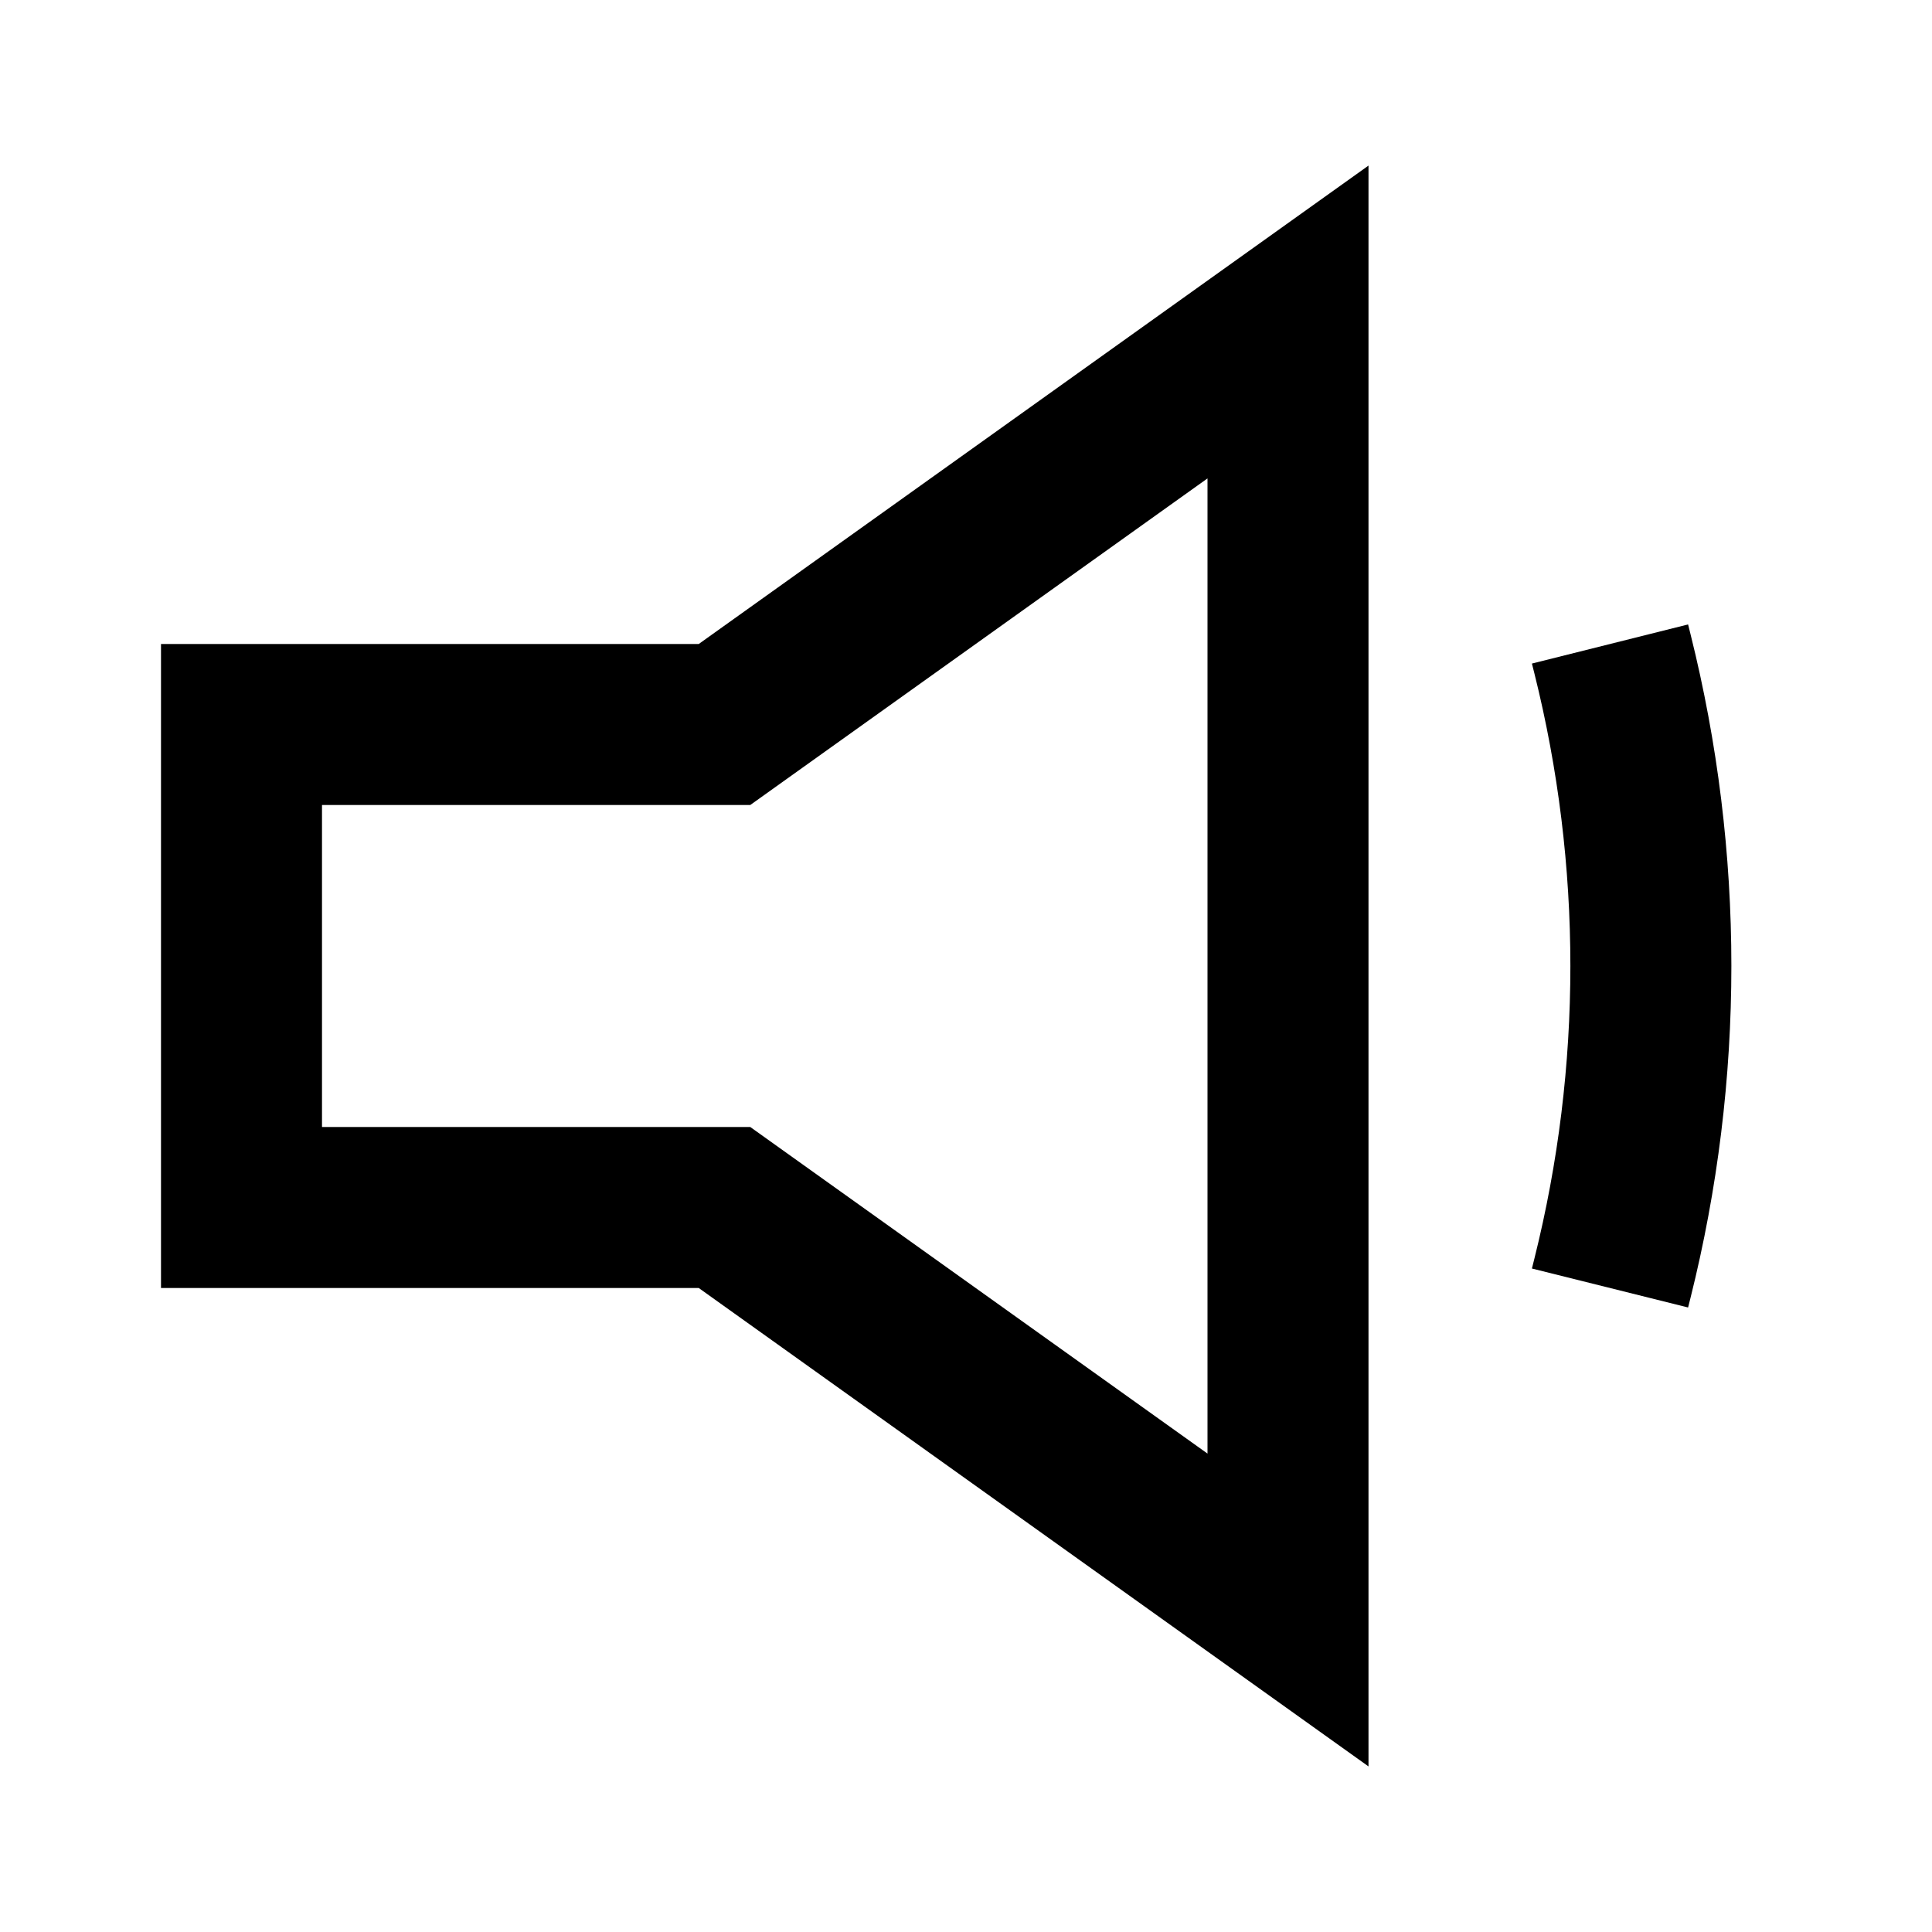
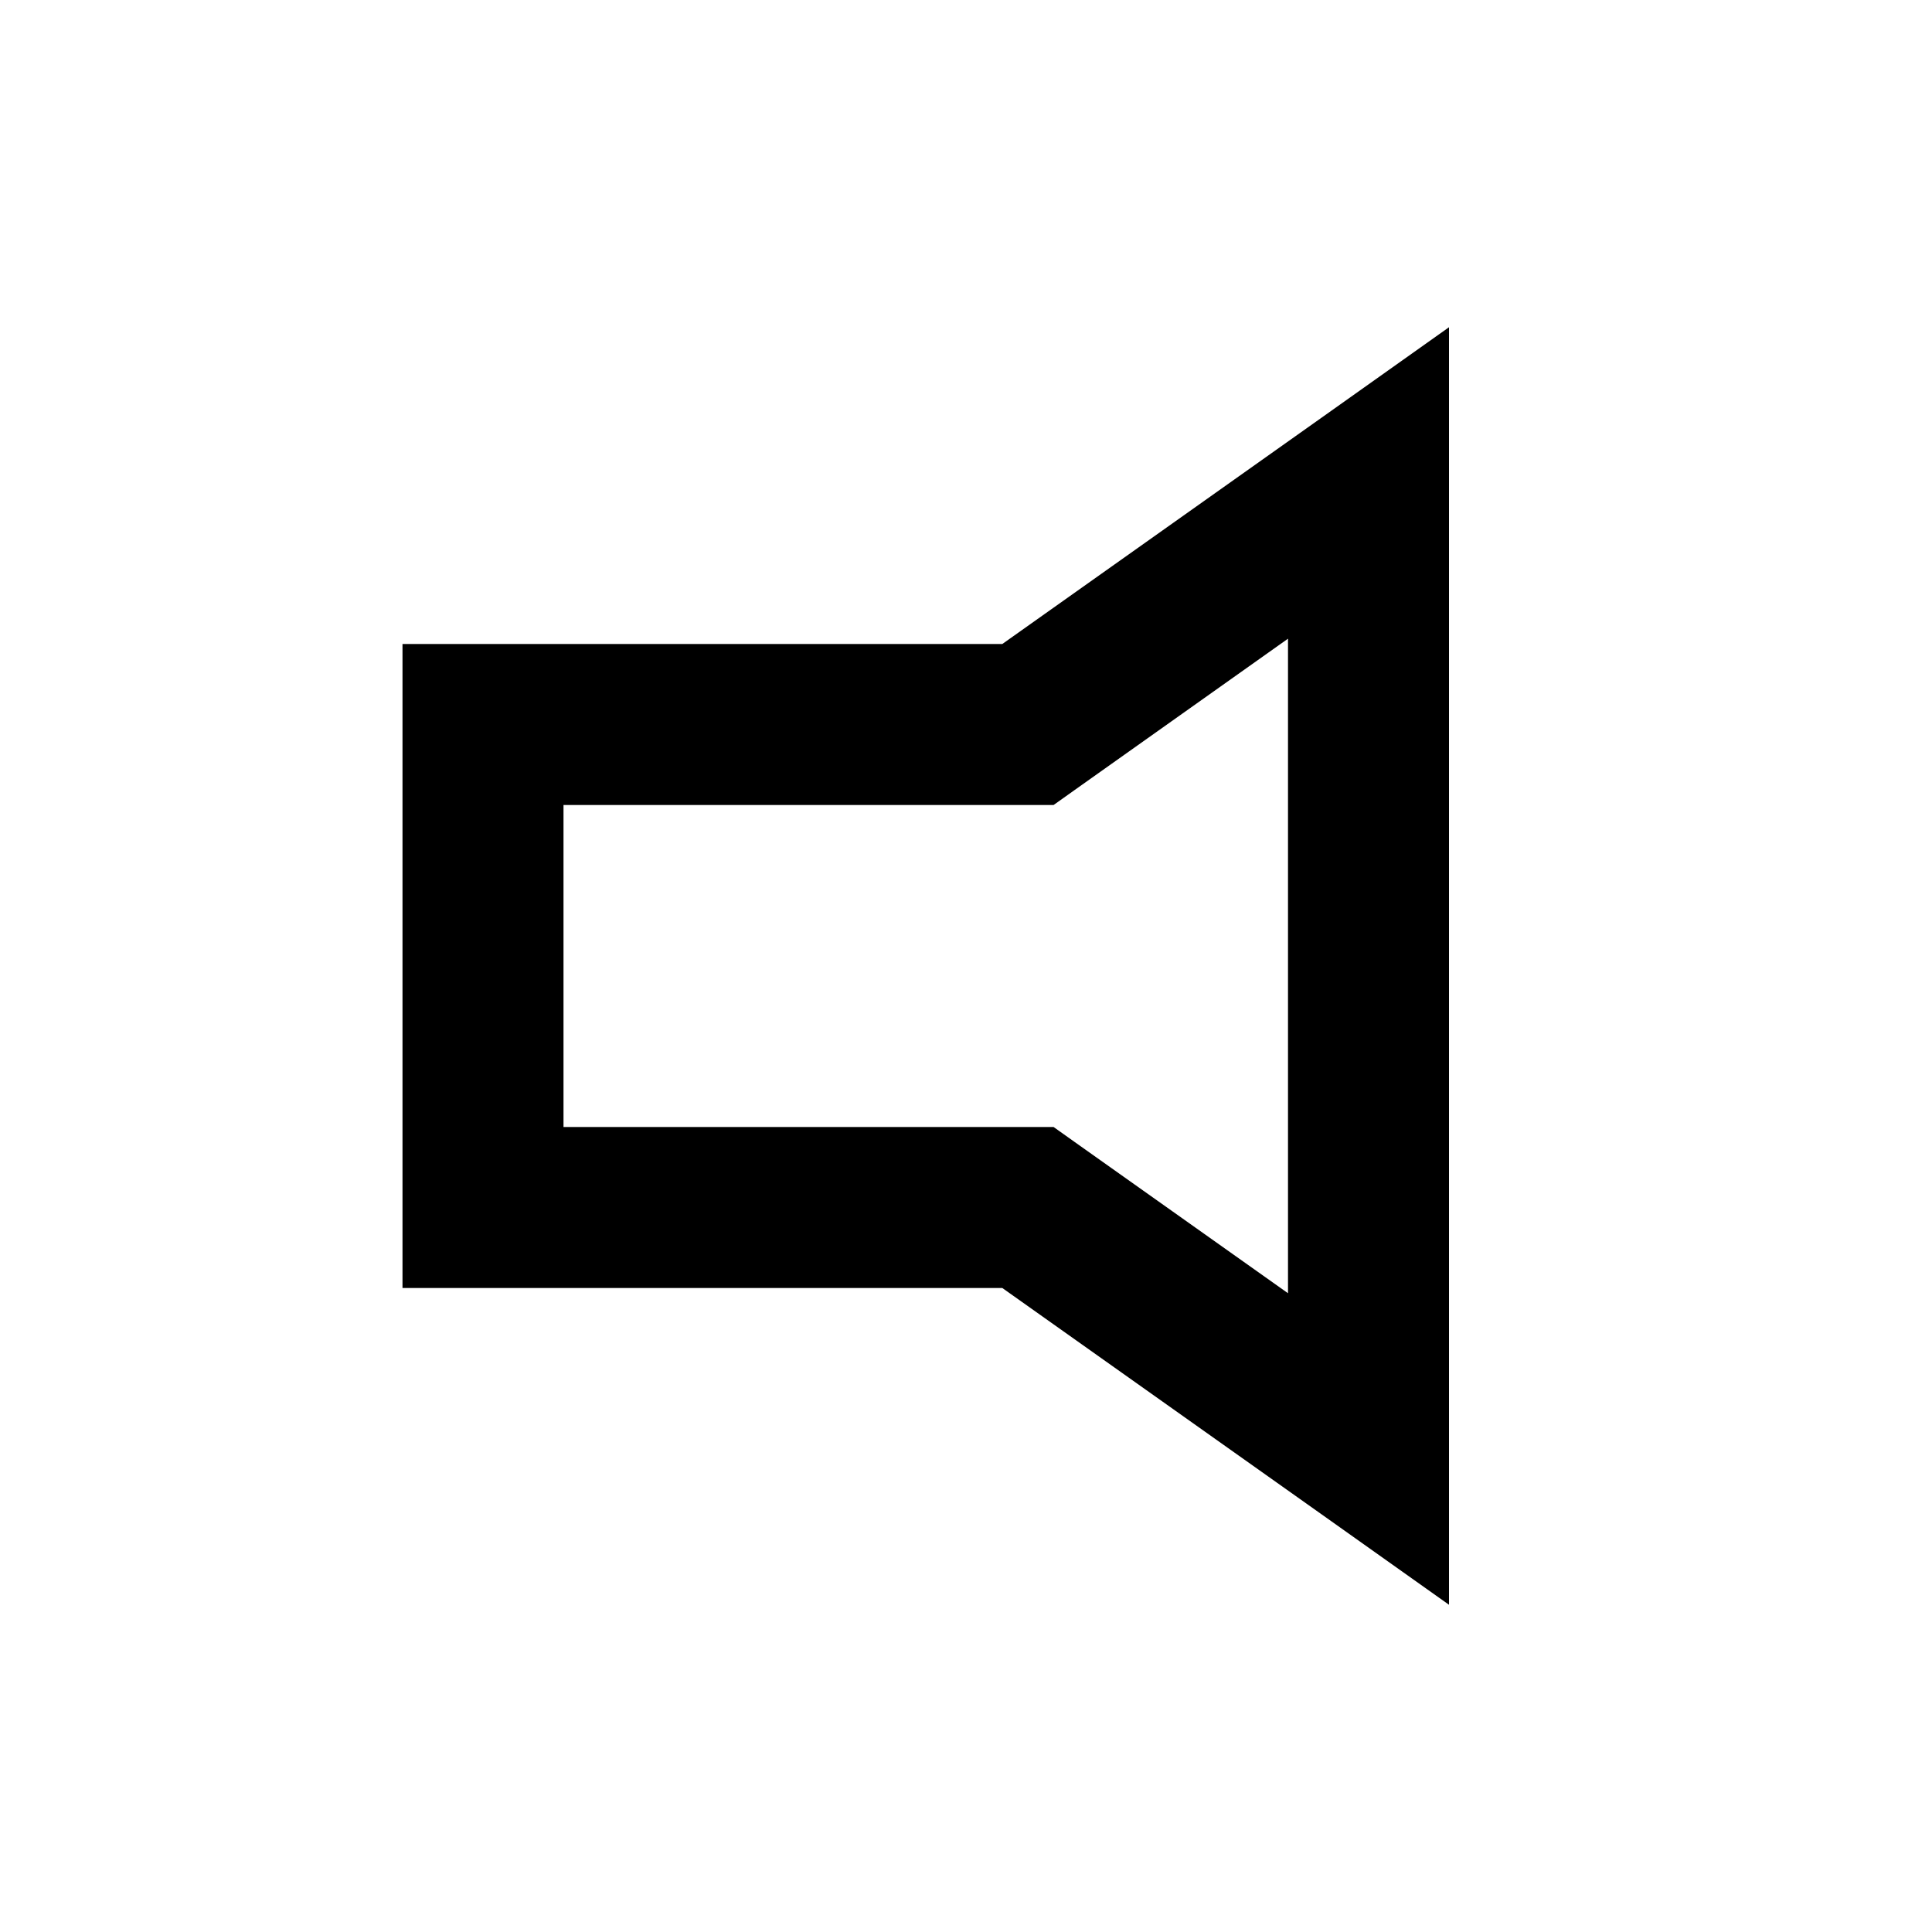
<svg xmlns="http://www.w3.org/2000/svg" width="24" height="24" viewBox="0 0 24 24" fill="none">
-   <path fill-rule="evenodd" clip-rule="evenodd" d="M8.68 8L17 2.057V21.943L8.68 16H2V8H8.68ZM15 18.057V5.943L9.32 10H4V14H9.32L15 18.057Z" fill="black" />
-   <path d="M19.03 8.243L19.06 8.362C19.657 10.751 19.657 13.249 19.06 15.638L19.03 15.758L20.97 16.242L21 16.123C21.677 13.416 21.677 10.584 21 7.877L20.97 7.757L19.03 8.243Z" fill="black" />
+   <path d="M18 19.935L16.422 18.815L12.451 16H5V8H12.451L16.422 5.185L18 4.065V19.935ZM13.348 9.815L13.088 10H7V14H13.088L13.348 14.185L16 16.065V7.934L13.348 9.815Z" fill="black" />
</svg>
